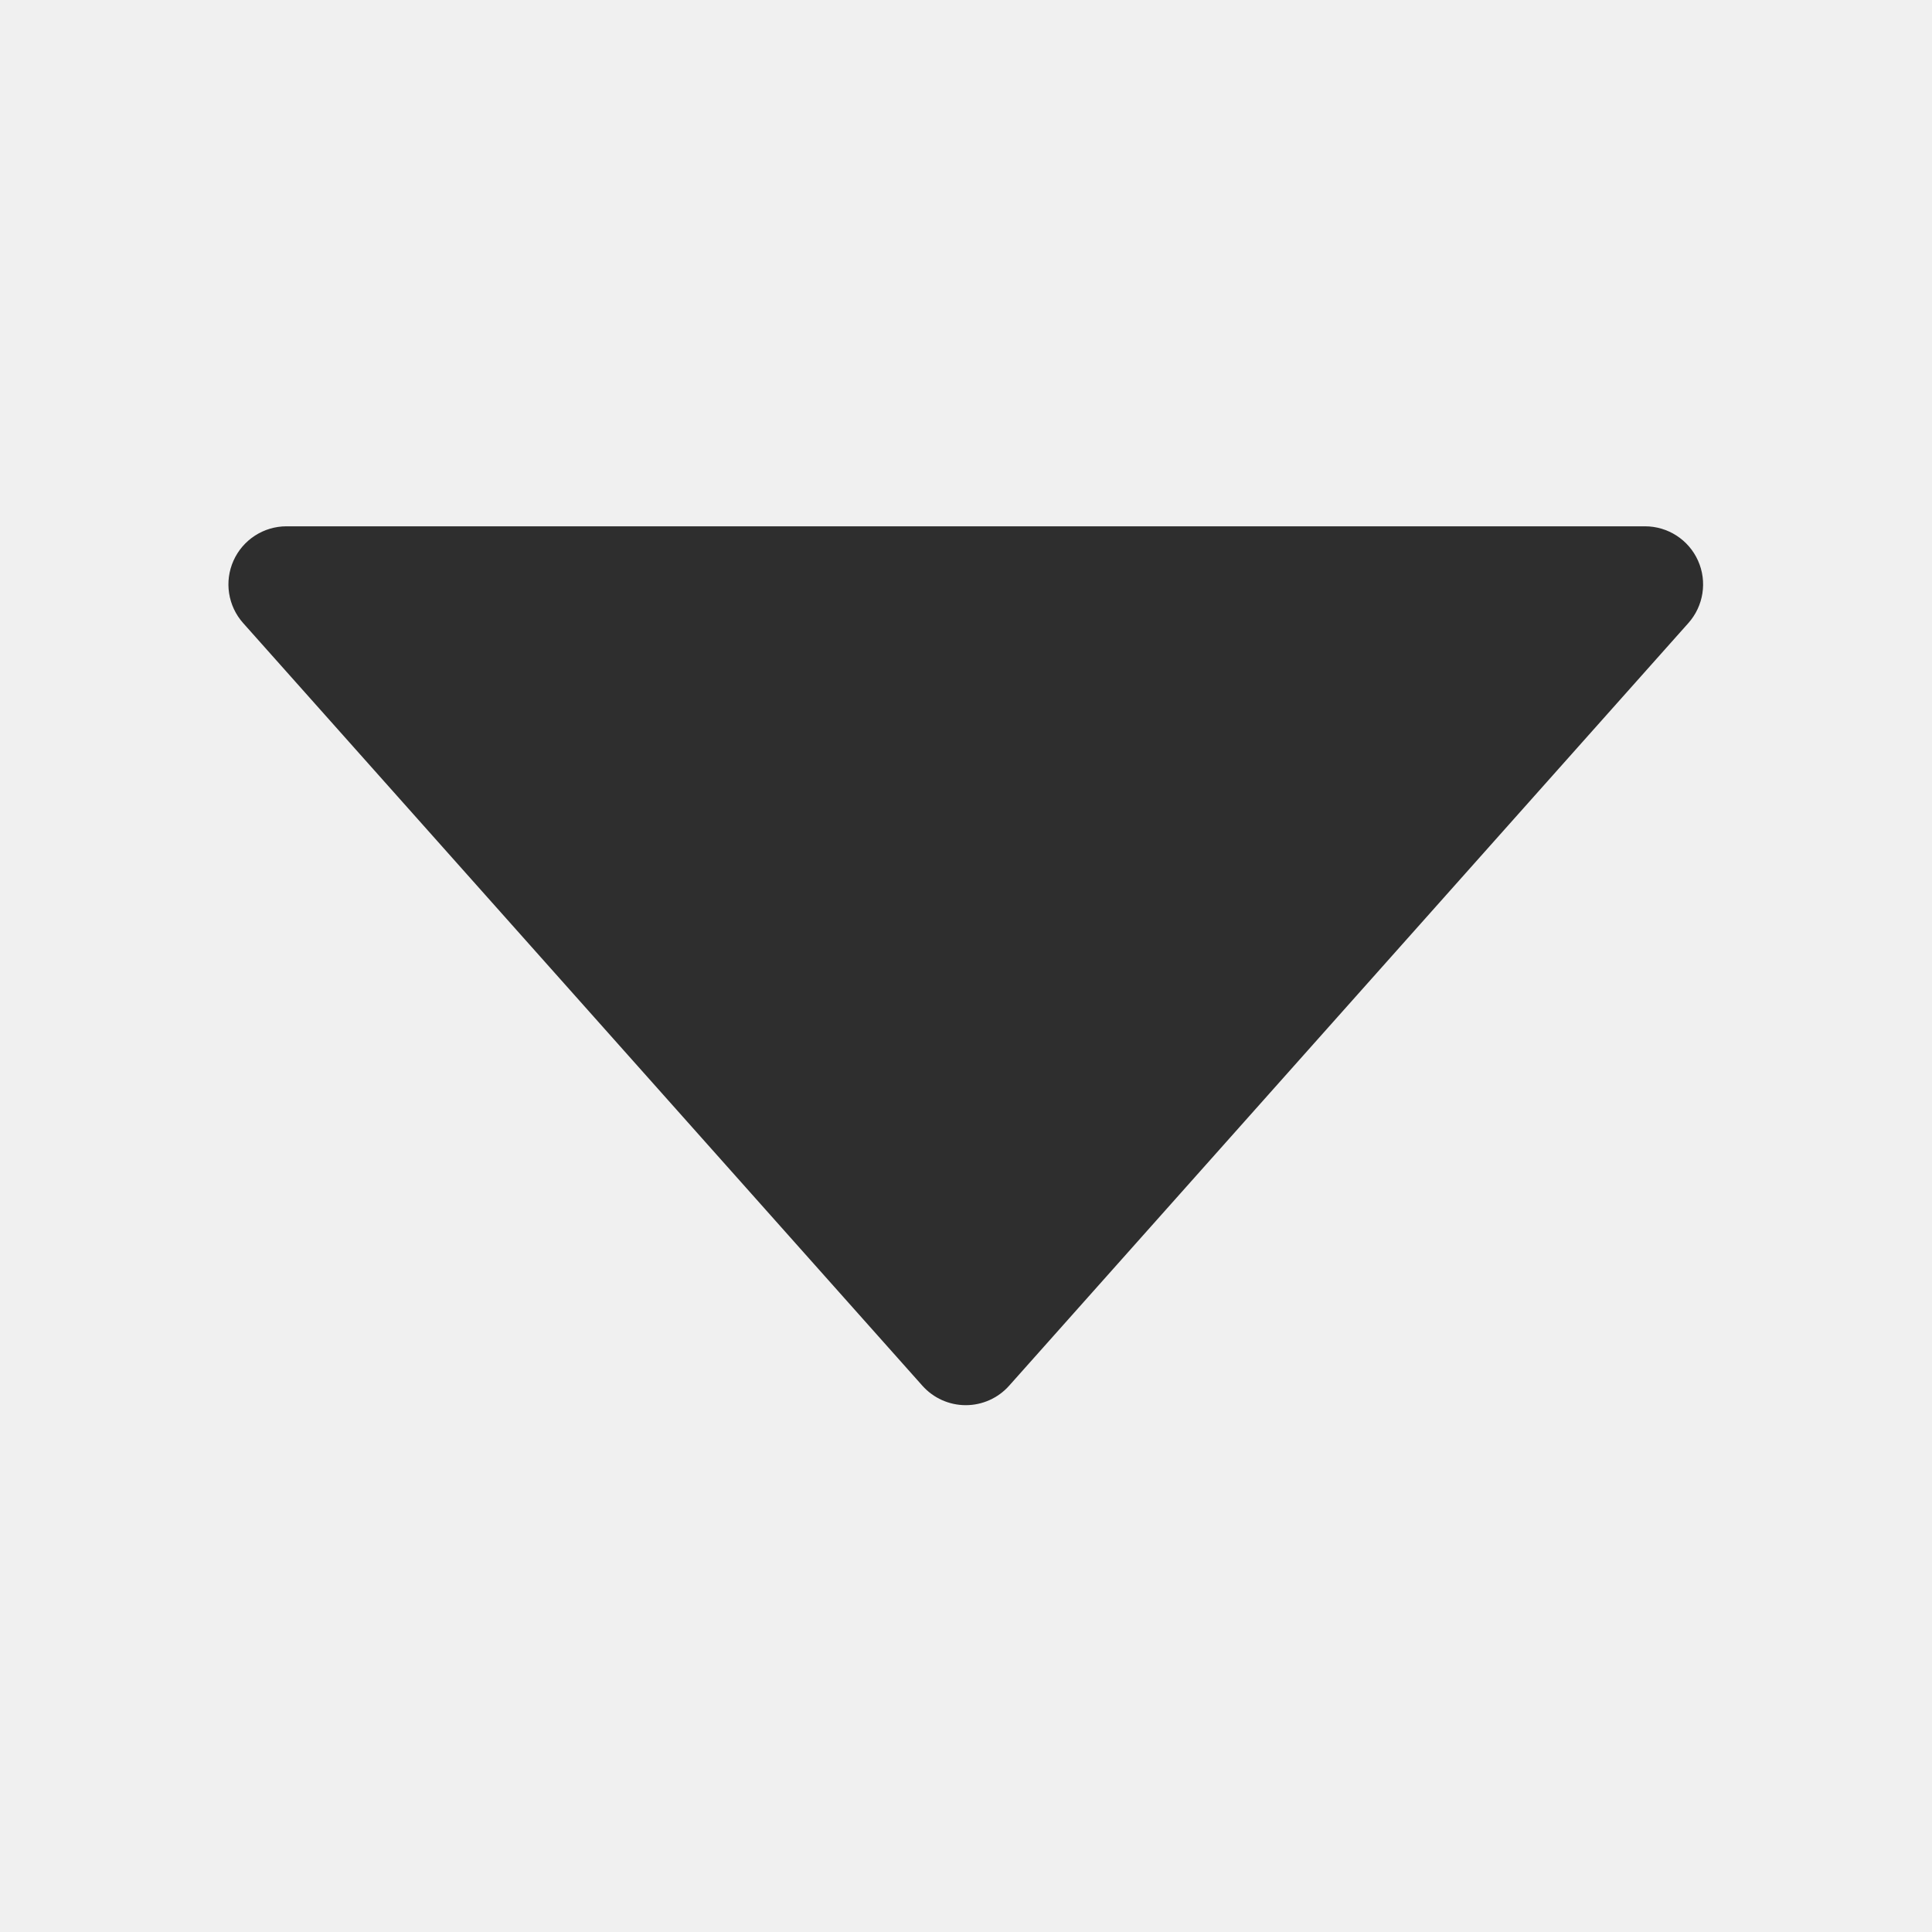
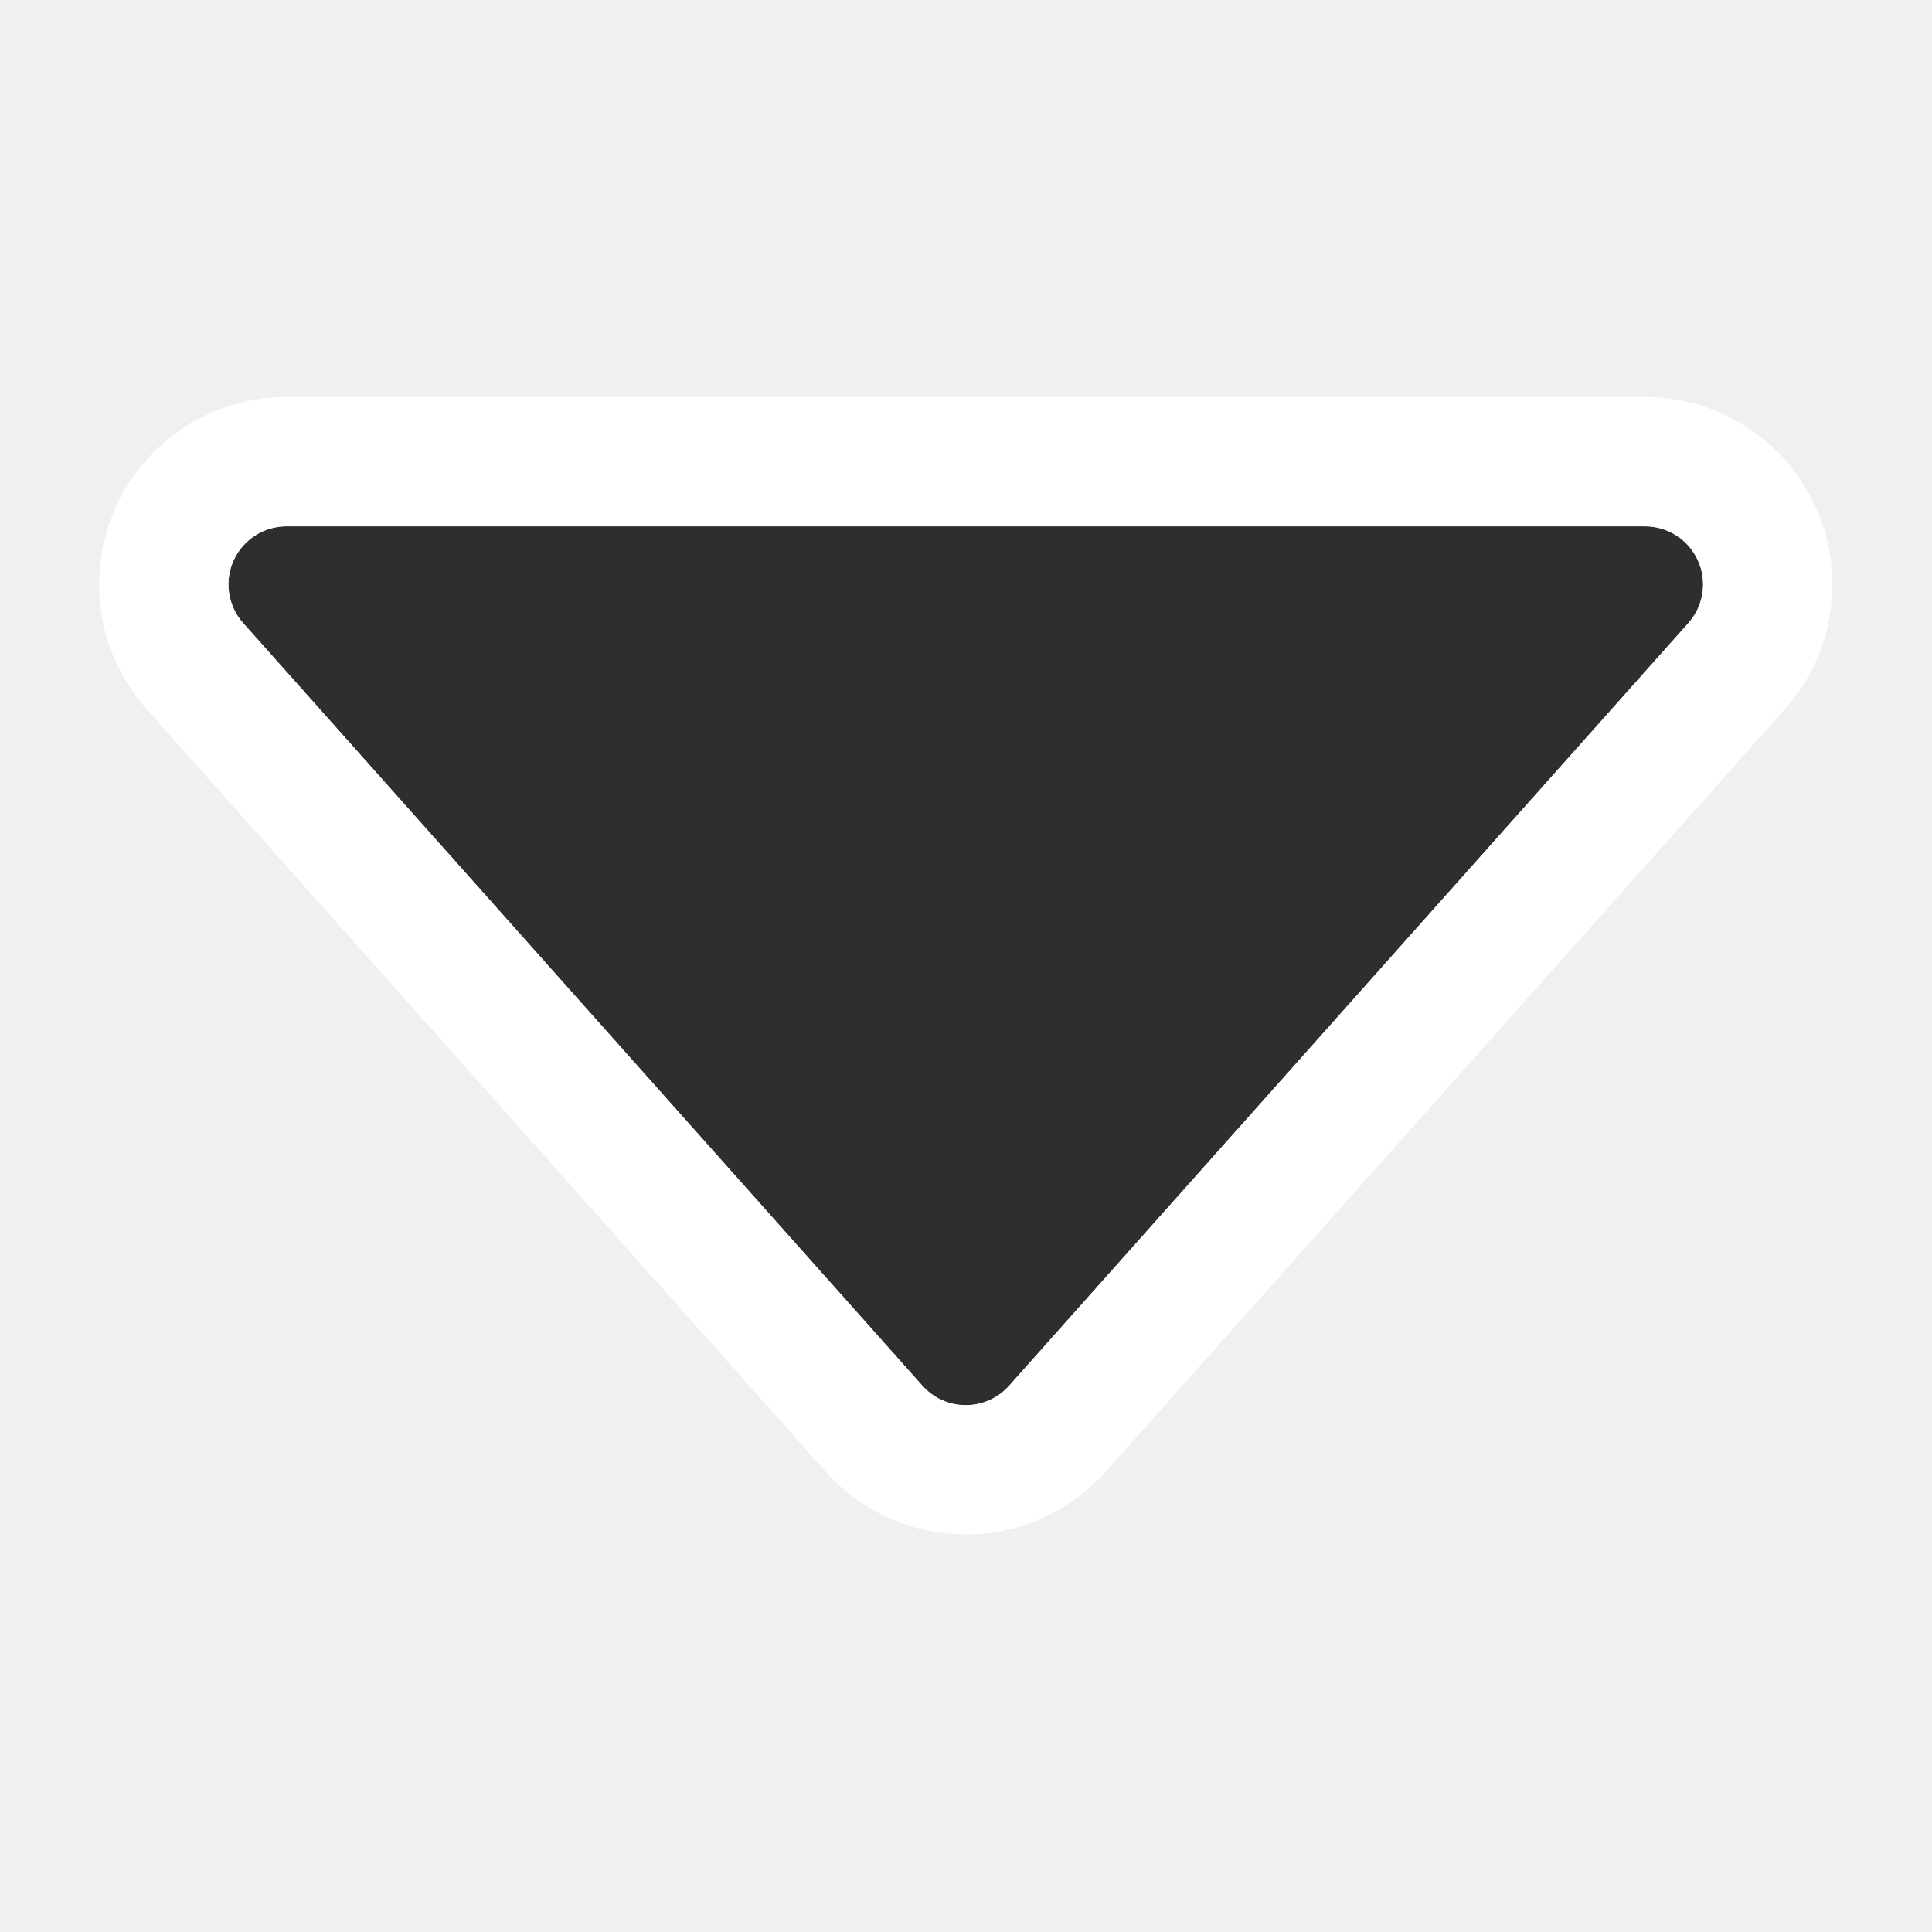
<svg xmlns="http://www.w3.org/2000/svg" width="100%" height="100%" viewBox="0 0 249 249" version="1.1" xml:space="preserve" style="fill-rule:evenodd;clip-rule:evenodd;stroke-linejoin:round;stroke-miterlimit:2;">
  <g transform="matrix(1,0,0,1,-3669.24,-2534.93)">
    <g>
      <g transform="matrix(0.248947,2.90952e-34,0,-0.248947,3618.29,3201.76)">
        <path d="M682.182,1961.21C687.89,1954.8 696.063,1951.13 704.644,1951.13C713.226,1951.13 721.399,1954.8 727.106,1961.21C793.523,2035.78 989.872,2256.25 1078.75,2356.04C1086.63,2364.89 1088.59,2377.55 1083.74,2388.36C1078.89,2399.17 1068.14,2406.13 1056.29,2406.13L352.998,2406.13C341.148,2406.13 330.402,2399.17 325.553,2388.36C320.704,2377.55 322.655,2364.89 330.536,2356.04C419.417,2256.25 615.766,2035.78 682.182,1961.21Z" style="fill:rgb(46,46,46);" />
+         <path d="M632.187,1916.68L280.541,2311.52C255.118,2340.06 248.824,2380.88 264.467,2415.75C280.109,2450.63 314.773,2473.08 352.998,2473.08L1056.29,2473.08C1094.52,2473.08 1129.18,2450.63 1144.82,2415.75C1160.46,2380.88 1154.17,2340.06 1128.75,2311.52L777.101,1916.68C758.691,1896.01 732.326,1884.18 704.644,1884.18C676.962,1884.18 650.598,1896.01 632.187,1916.68ZM682.182,1961.21C687.89,1954.8 696.063,1951.13 704.644,1951.13C713.226,1951.13 721.399,1954.8 727.106,1961.21L1078.75,2356.04C1086.63,2364.89 1088.59,2377.55 1083.74,2388.36C1078.89,2399.17 1068.14,2406.13 1056.29,2406.13L352.998,2406.13C341.148,2406.13 330.402,2399.17 325.553,2388.36C320.704,2377.55 322.655,2364.89 330.536,2356.04L682.182,1961.21Z" style="fill:white;" />
      </g>
      <g transform="matrix(0.579318,0,0,0.579318,1603.55,1118.76)">
        <rect x="3565.73" y="2444.55" width="429.695" height="429.695" style="fill:none;" />
      </g>
    </g>
  </g>
</svg>
